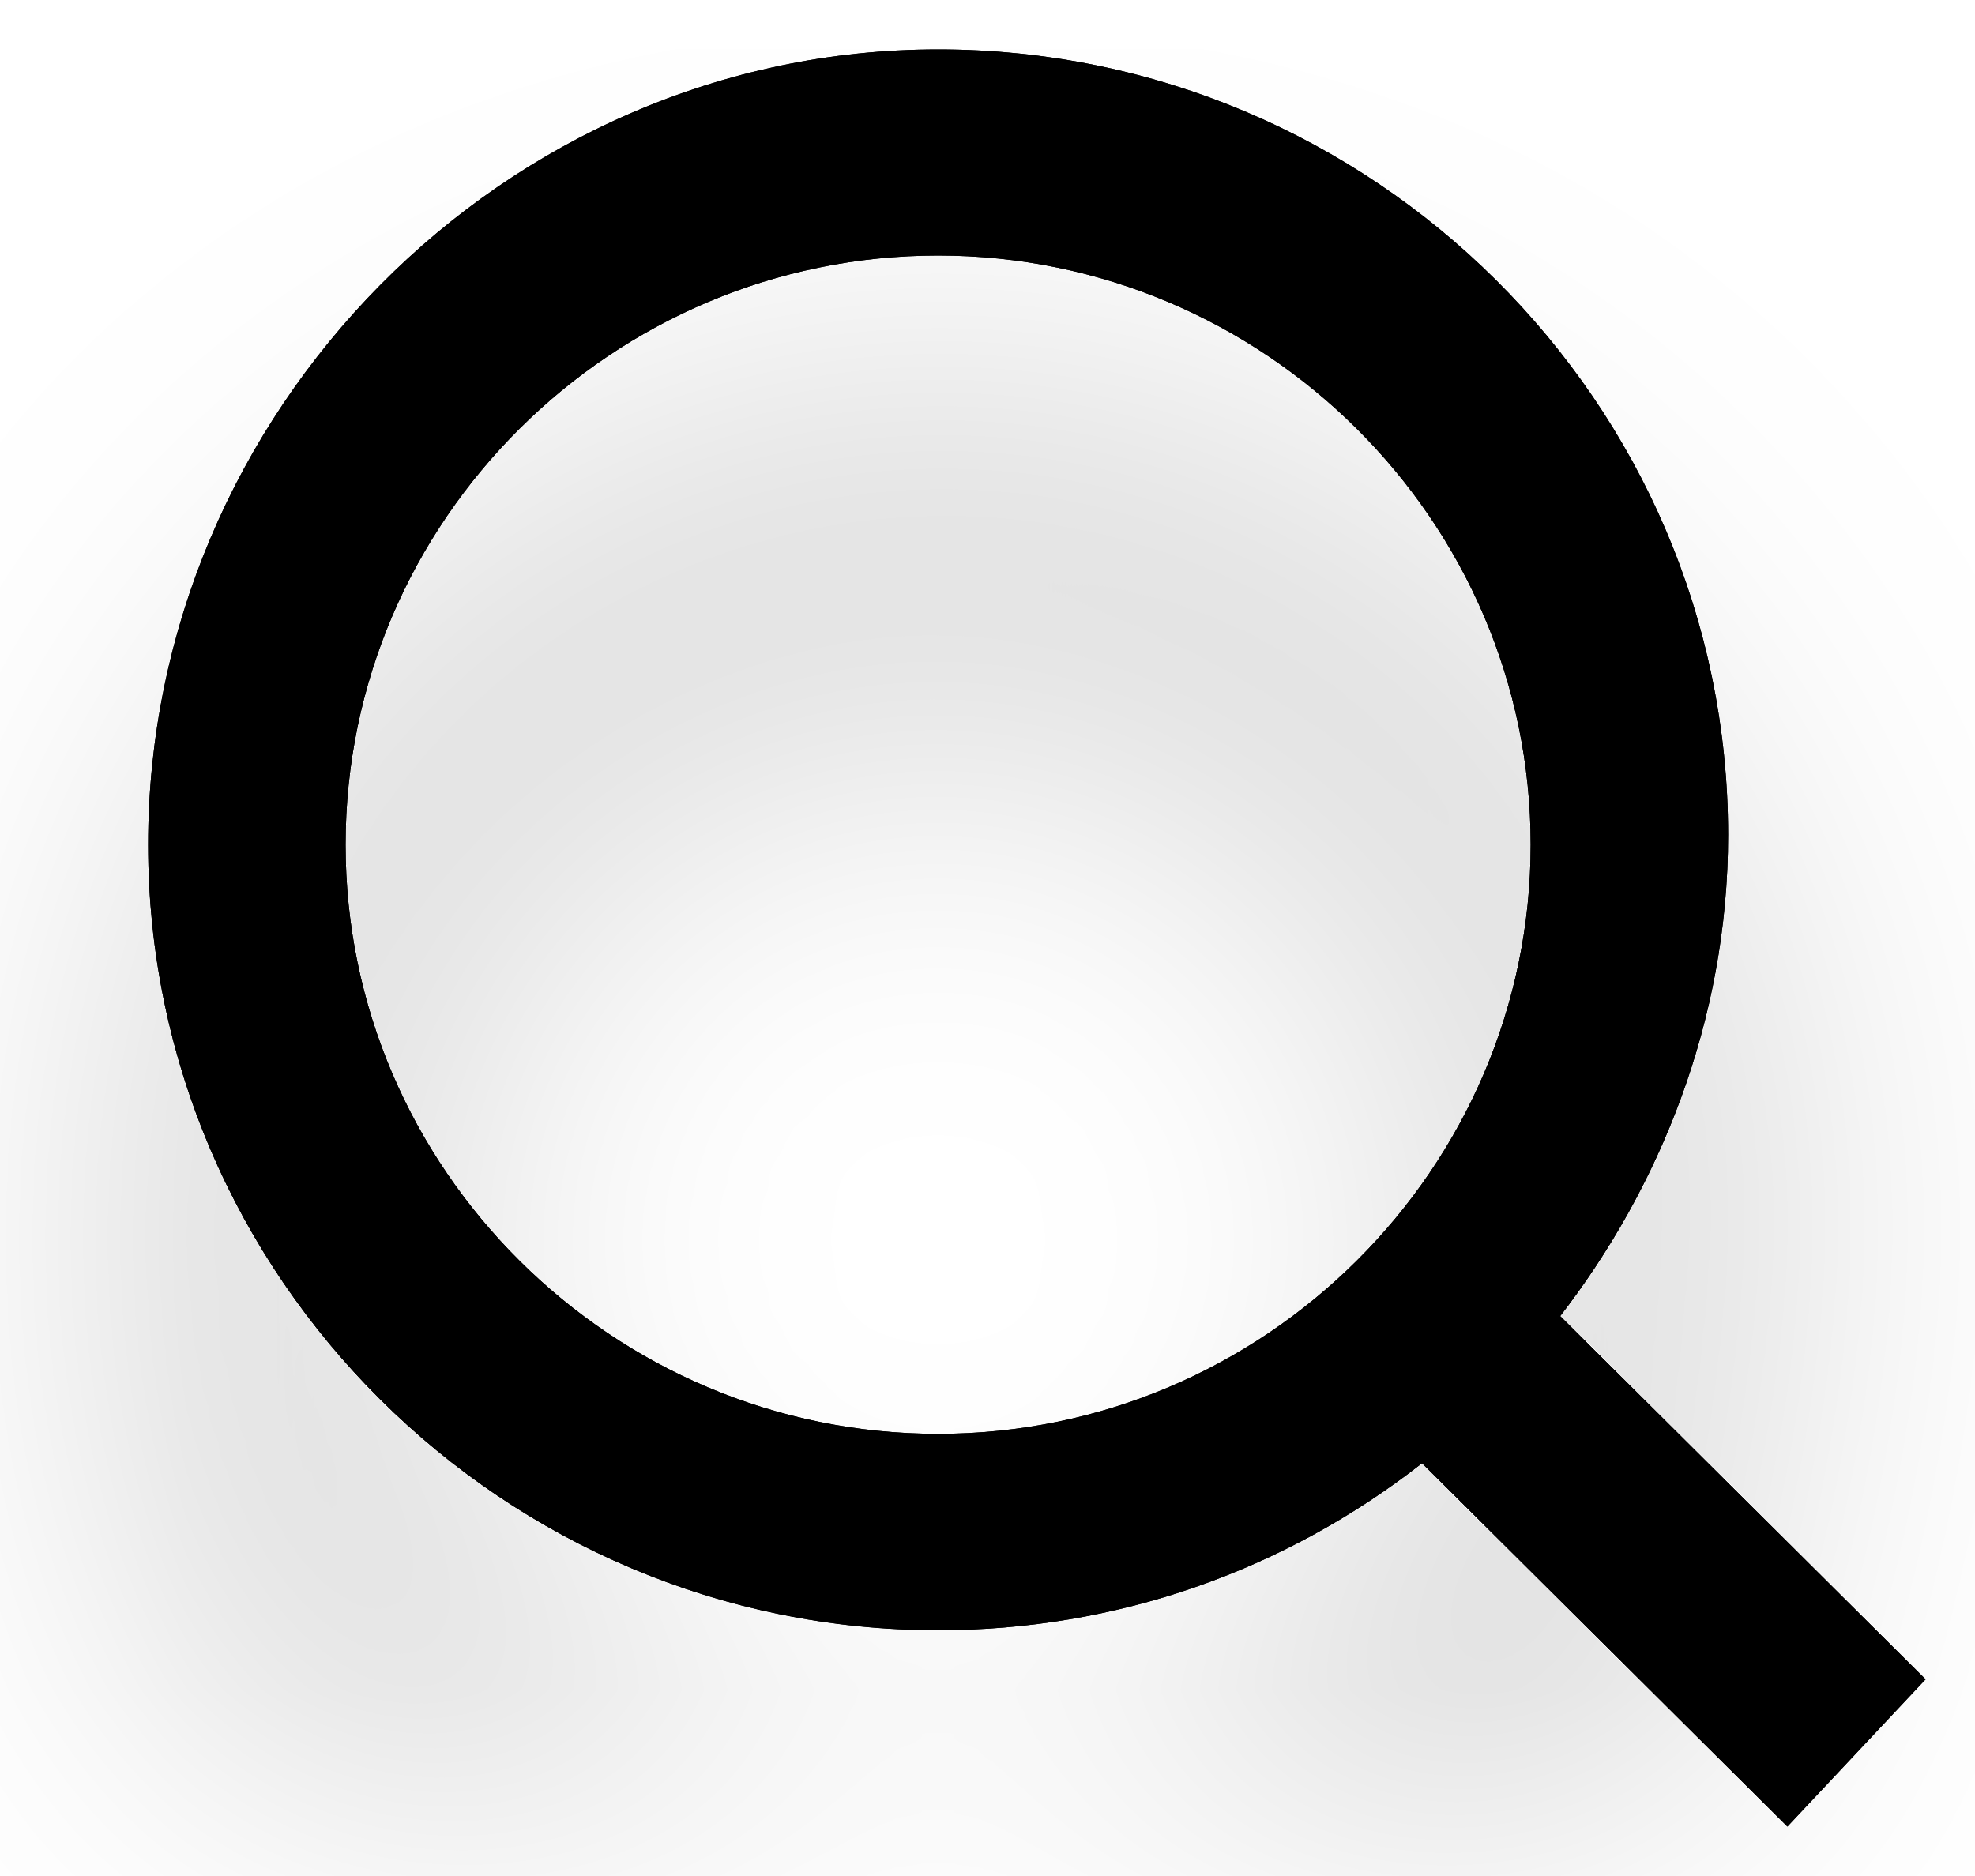
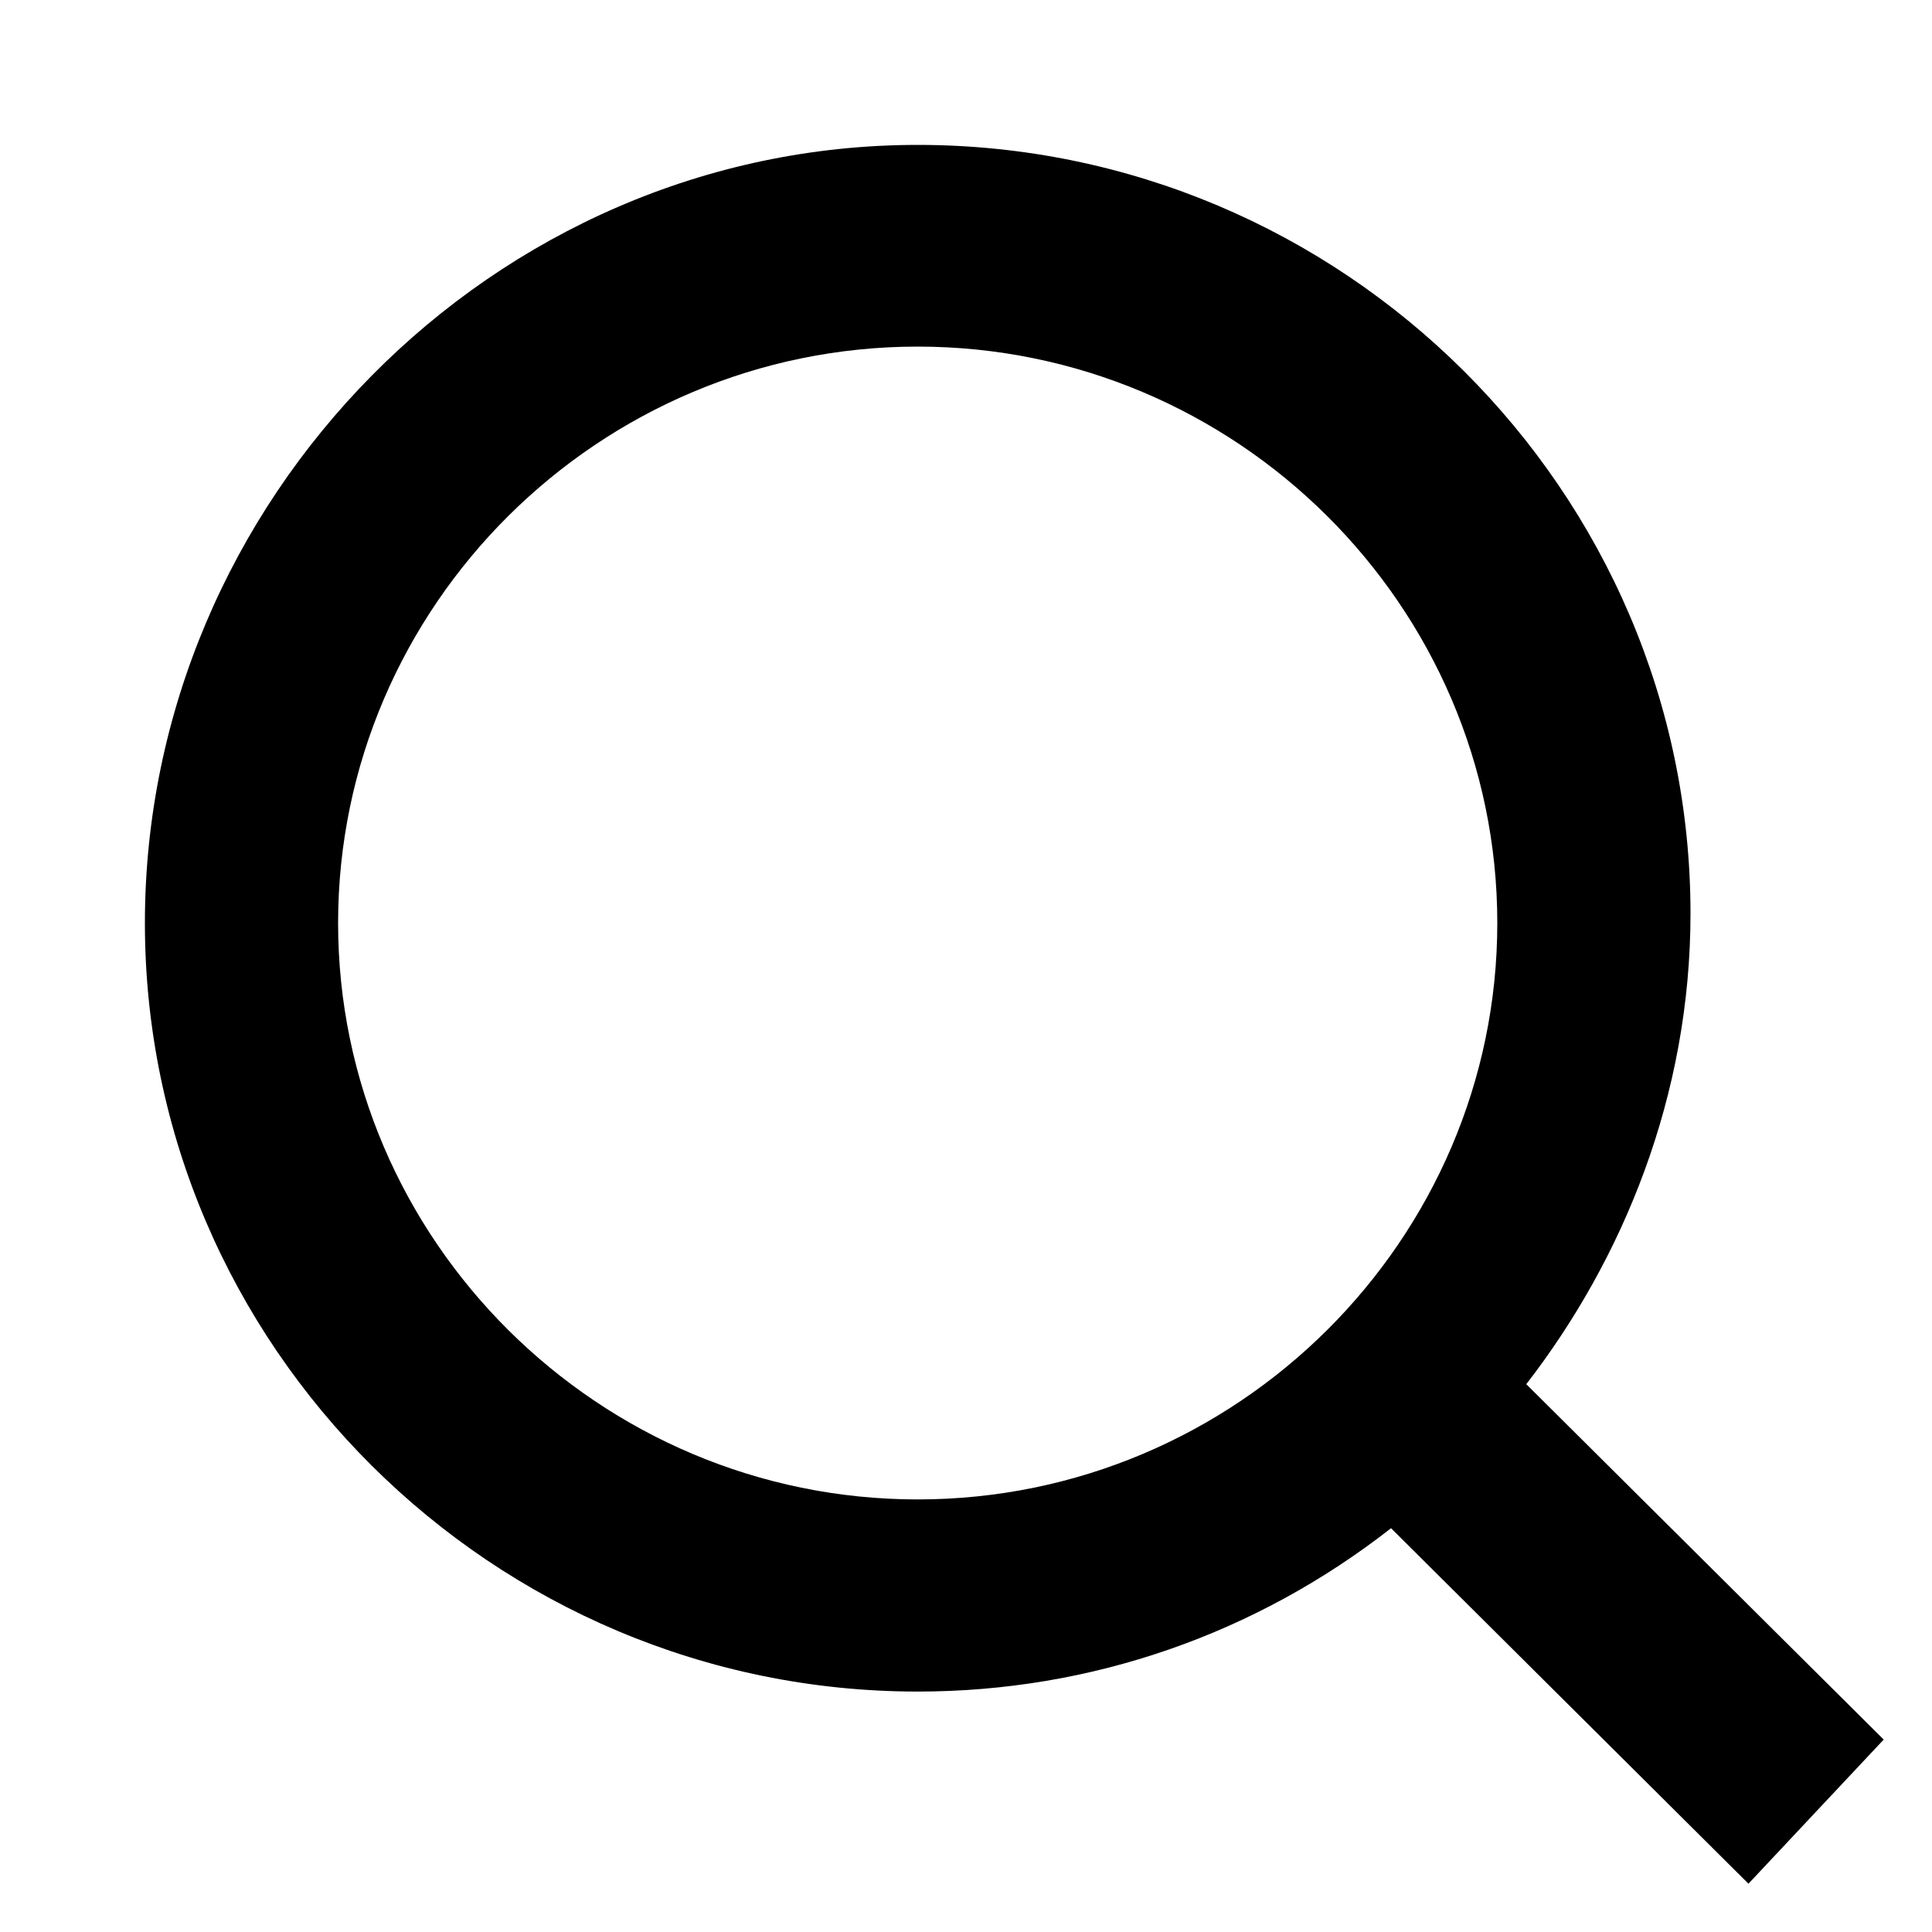
- <svg xmlns="http://www.w3.org/2000/svg" width="20" height="19" viewBox="0 0 20 19" fill="none">
-   <g filter="url(#filter0_d_81110_500)">
-     <path d="M19.5 17.008L15.8 13.329C16.8 12.036 17.5 10.345 17.5 8.456C17.5 4.08 13.9 0.5 9.5 0.5C5.1 0.5 1.5 4.18 1.5 8.555C1.5 12.931 5.1 16.511 9.5 16.511C11.3 16.511 13 15.914 14.4 14.82L18.1 18.5L19.5 17.008ZM9.5 14.522C6.2 14.522 3.5 11.837 3.5 8.555C3.5 5.273 6.2 2.588 9.5 2.588C12.8 2.588 15.5 5.273 15.5 8.555C15.5 11.837 12.8 14.522 9.5 14.522Z" fill="black" />
-     <path d="M15.405 13.023L15.134 13.372L15.447 13.683L18.803 17.02L18.088 17.782L14.753 14.466L14.44 14.155L14.092 14.427C12.779 15.453 11.187 16.011 9.5 16.011C5.374 16.011 2 12.652 2 8.555C2 4.45 5.382 1 9.5 1C13.627 1 17 4.359 17 8.456C17 10.22 16.346 11.805 15.405 13.023ZM3 8.555C3 12.116 5.926 15.022 9.5 15.022C13.073 15.022 16 12.116 16 8.555C16 4.995 13.073 2.088 9.5 2.088C5.926 2.088 3 4.995 3 8.555Z" stroke="black" />
-   </g>
-   <defs>
-     <filter id="filter0_d_81110_500" x="-2.5" y="0.5" width="26" height="26" filterUnits="userSpaceOnUse" color-interpolation-filters="sRGB">
-       <feFlood flood-opacity="0" result="BackgroundImageFix" />
-       <feColorMatrix in="SourceAlpha" type="matrix" values="0 0 0 0 0 0 0 0 0 0 0 0 0 0 0 0 0 0 127 0" result="hardAlpha" />
-       <feOffset dy="4" />
-       <feGaussianBlur stdDeviation="2" />
-       <feComposite in2="hardAlpha" operator="out" />
-       <feColorMatrix type="matrix" values="0 0 0 0 0 0 0 0 0 0 0 0 0 0 0 0 0 0 0.25 0" />
-       <feBlend mode="normal" in2="BackgroundImageFix" result="effect1_dropShadow_81110_500" />
-       <feBlend mode="normal" in="SourceGraphic" in2="effect1_dropShadow_81110_500" result="shape" />
-     </filter>
-   </defs>
+ <svg xmlns="http://www.w3.org/2000/svg" width="20" height="20" viewBox="0 0 20 20" fill="none">
+   <path d="M19.5 18.008L15.8 14.329C16.8 13.036 17.5 11.345 17.5 9.456C17.5 5.08 13.9 1.5 9.5 1.5C5.1 1.5 1.5 5.18 1.5 9.555C1.5 13.931 5.1 17.511 9.5 17.511C11.3 17.511 13 16.914 14.4 15.82L18.1 19.5L19.5 18.008ZM9.5 15.522C6.2 15.522 3.5 12.837 3.5 9.555C3.5 6.273 6.2 3.588 9.5 3.588C12.8 3.588 15.5 6.273 15.5 9.555C15.5 12.837 12.8 15.522 9.5 15.522Z" fill="black" />
</svg>
